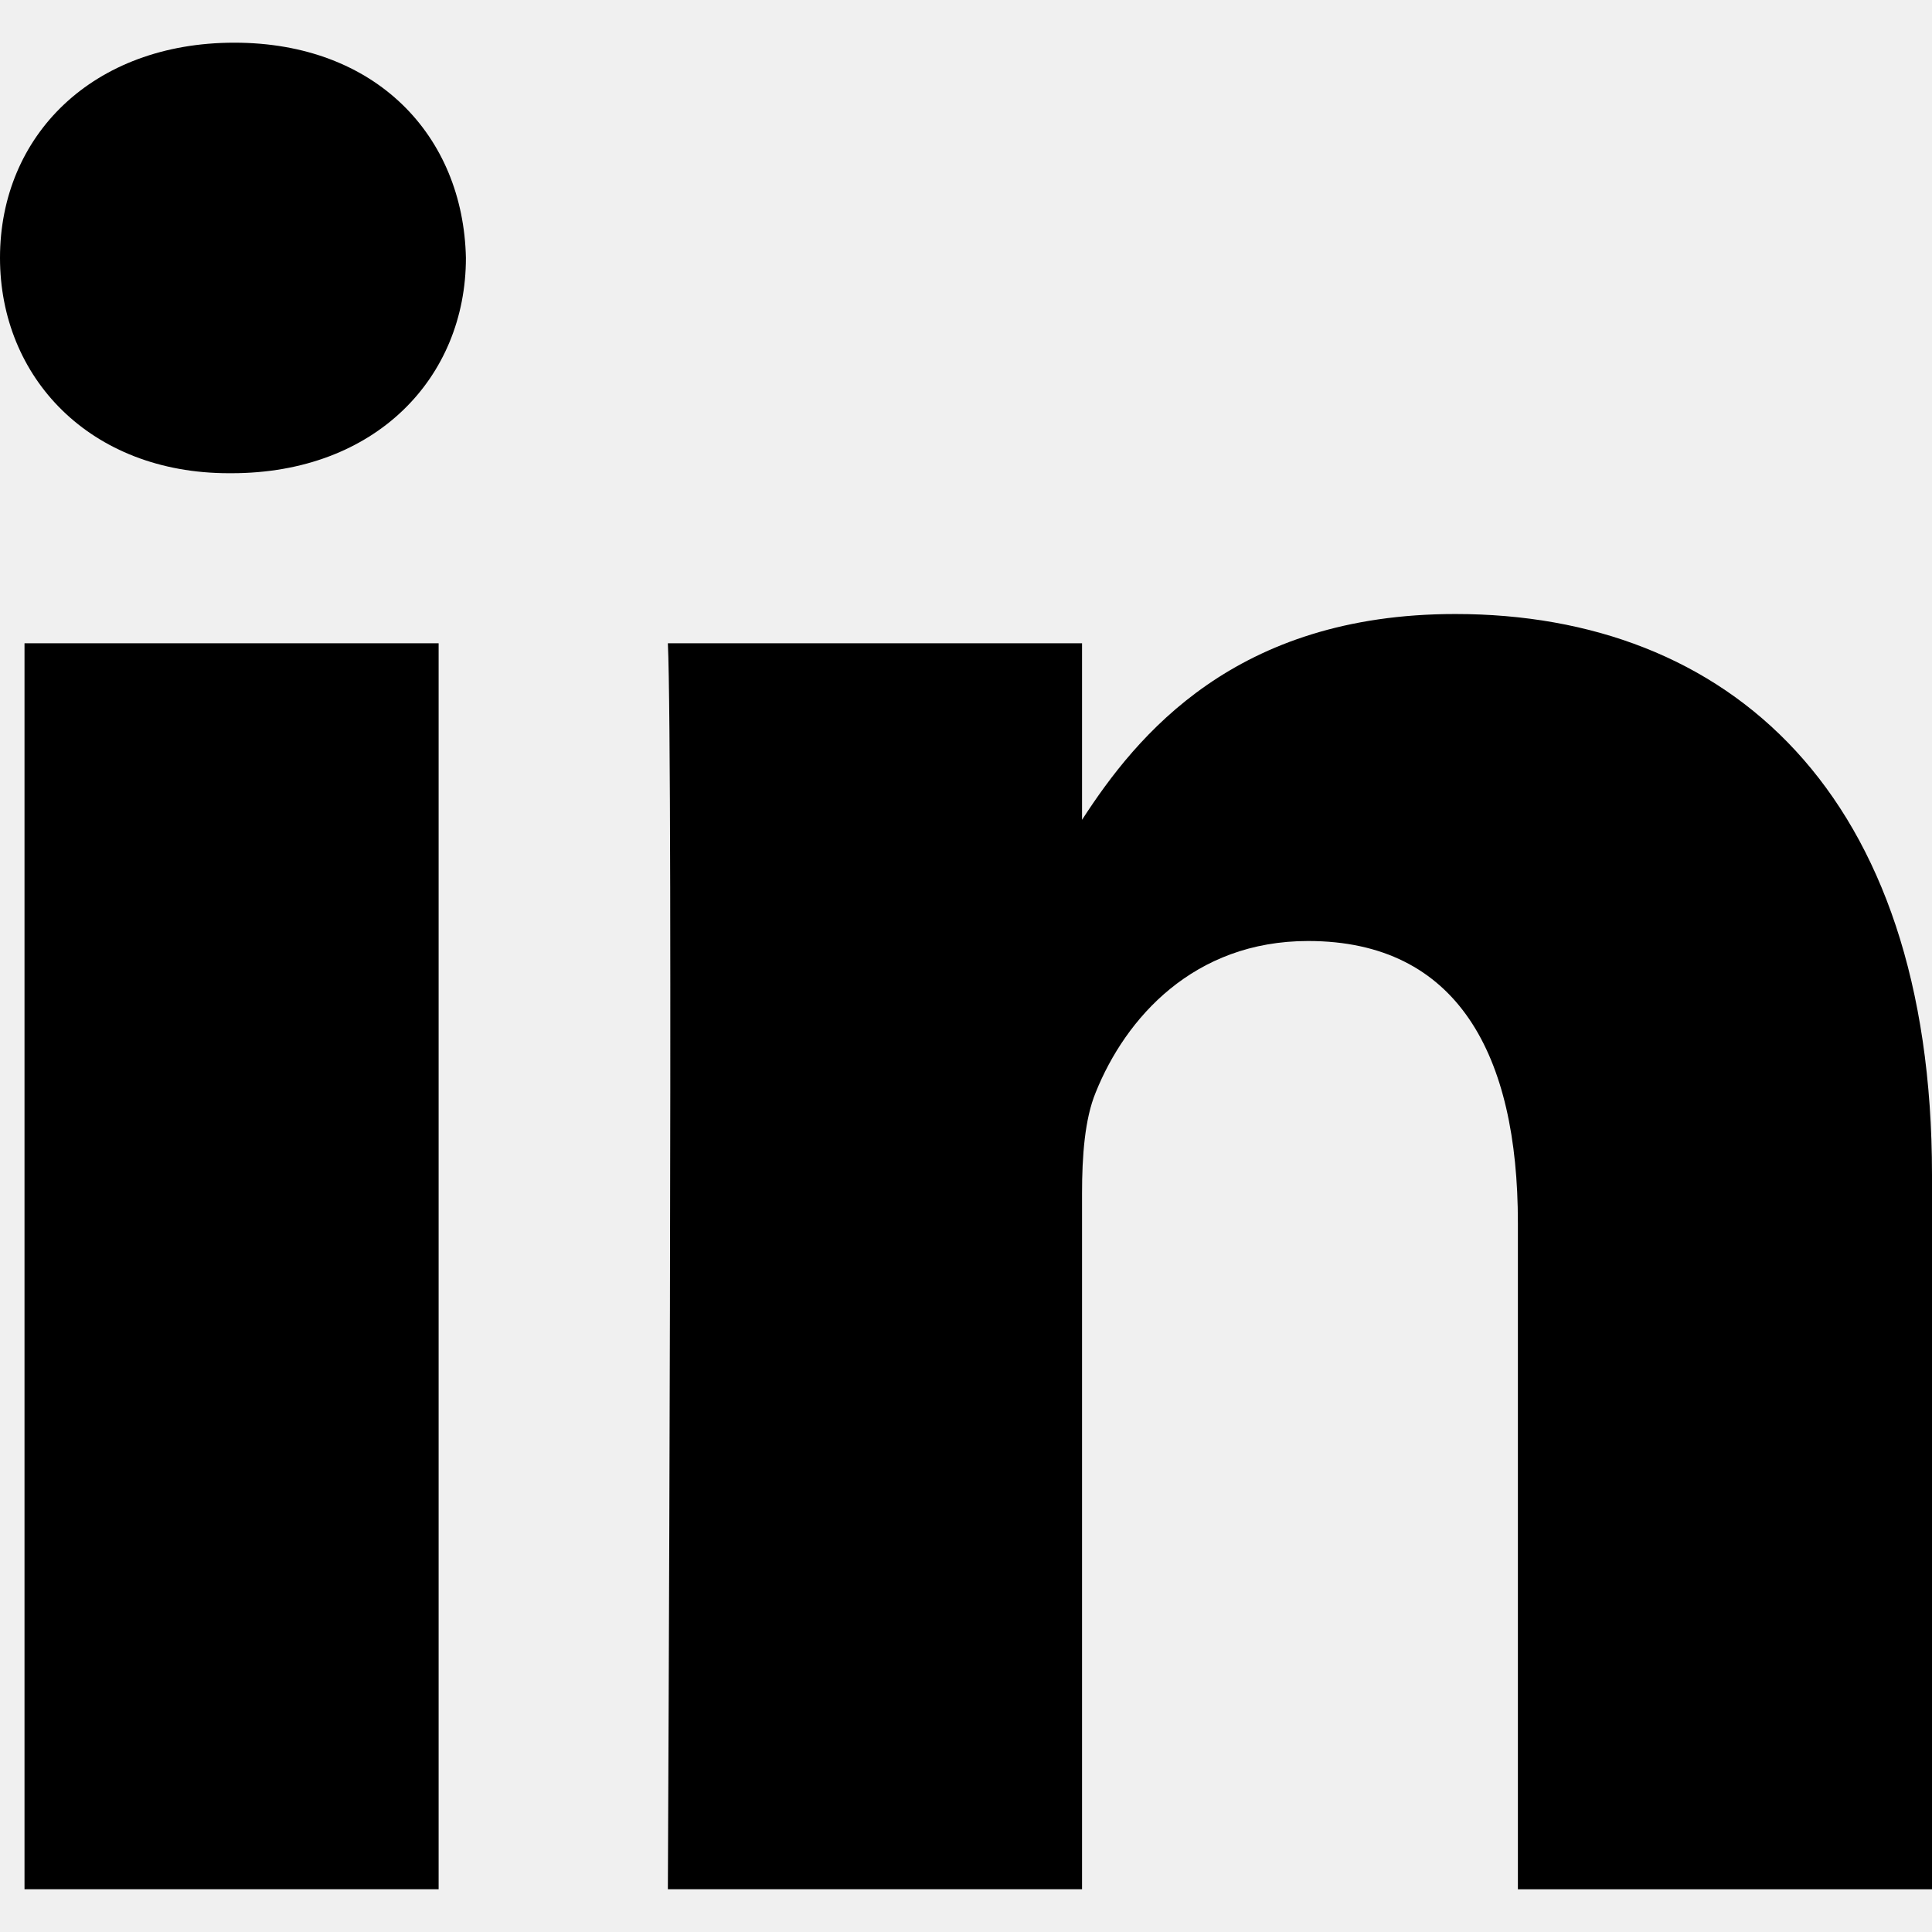
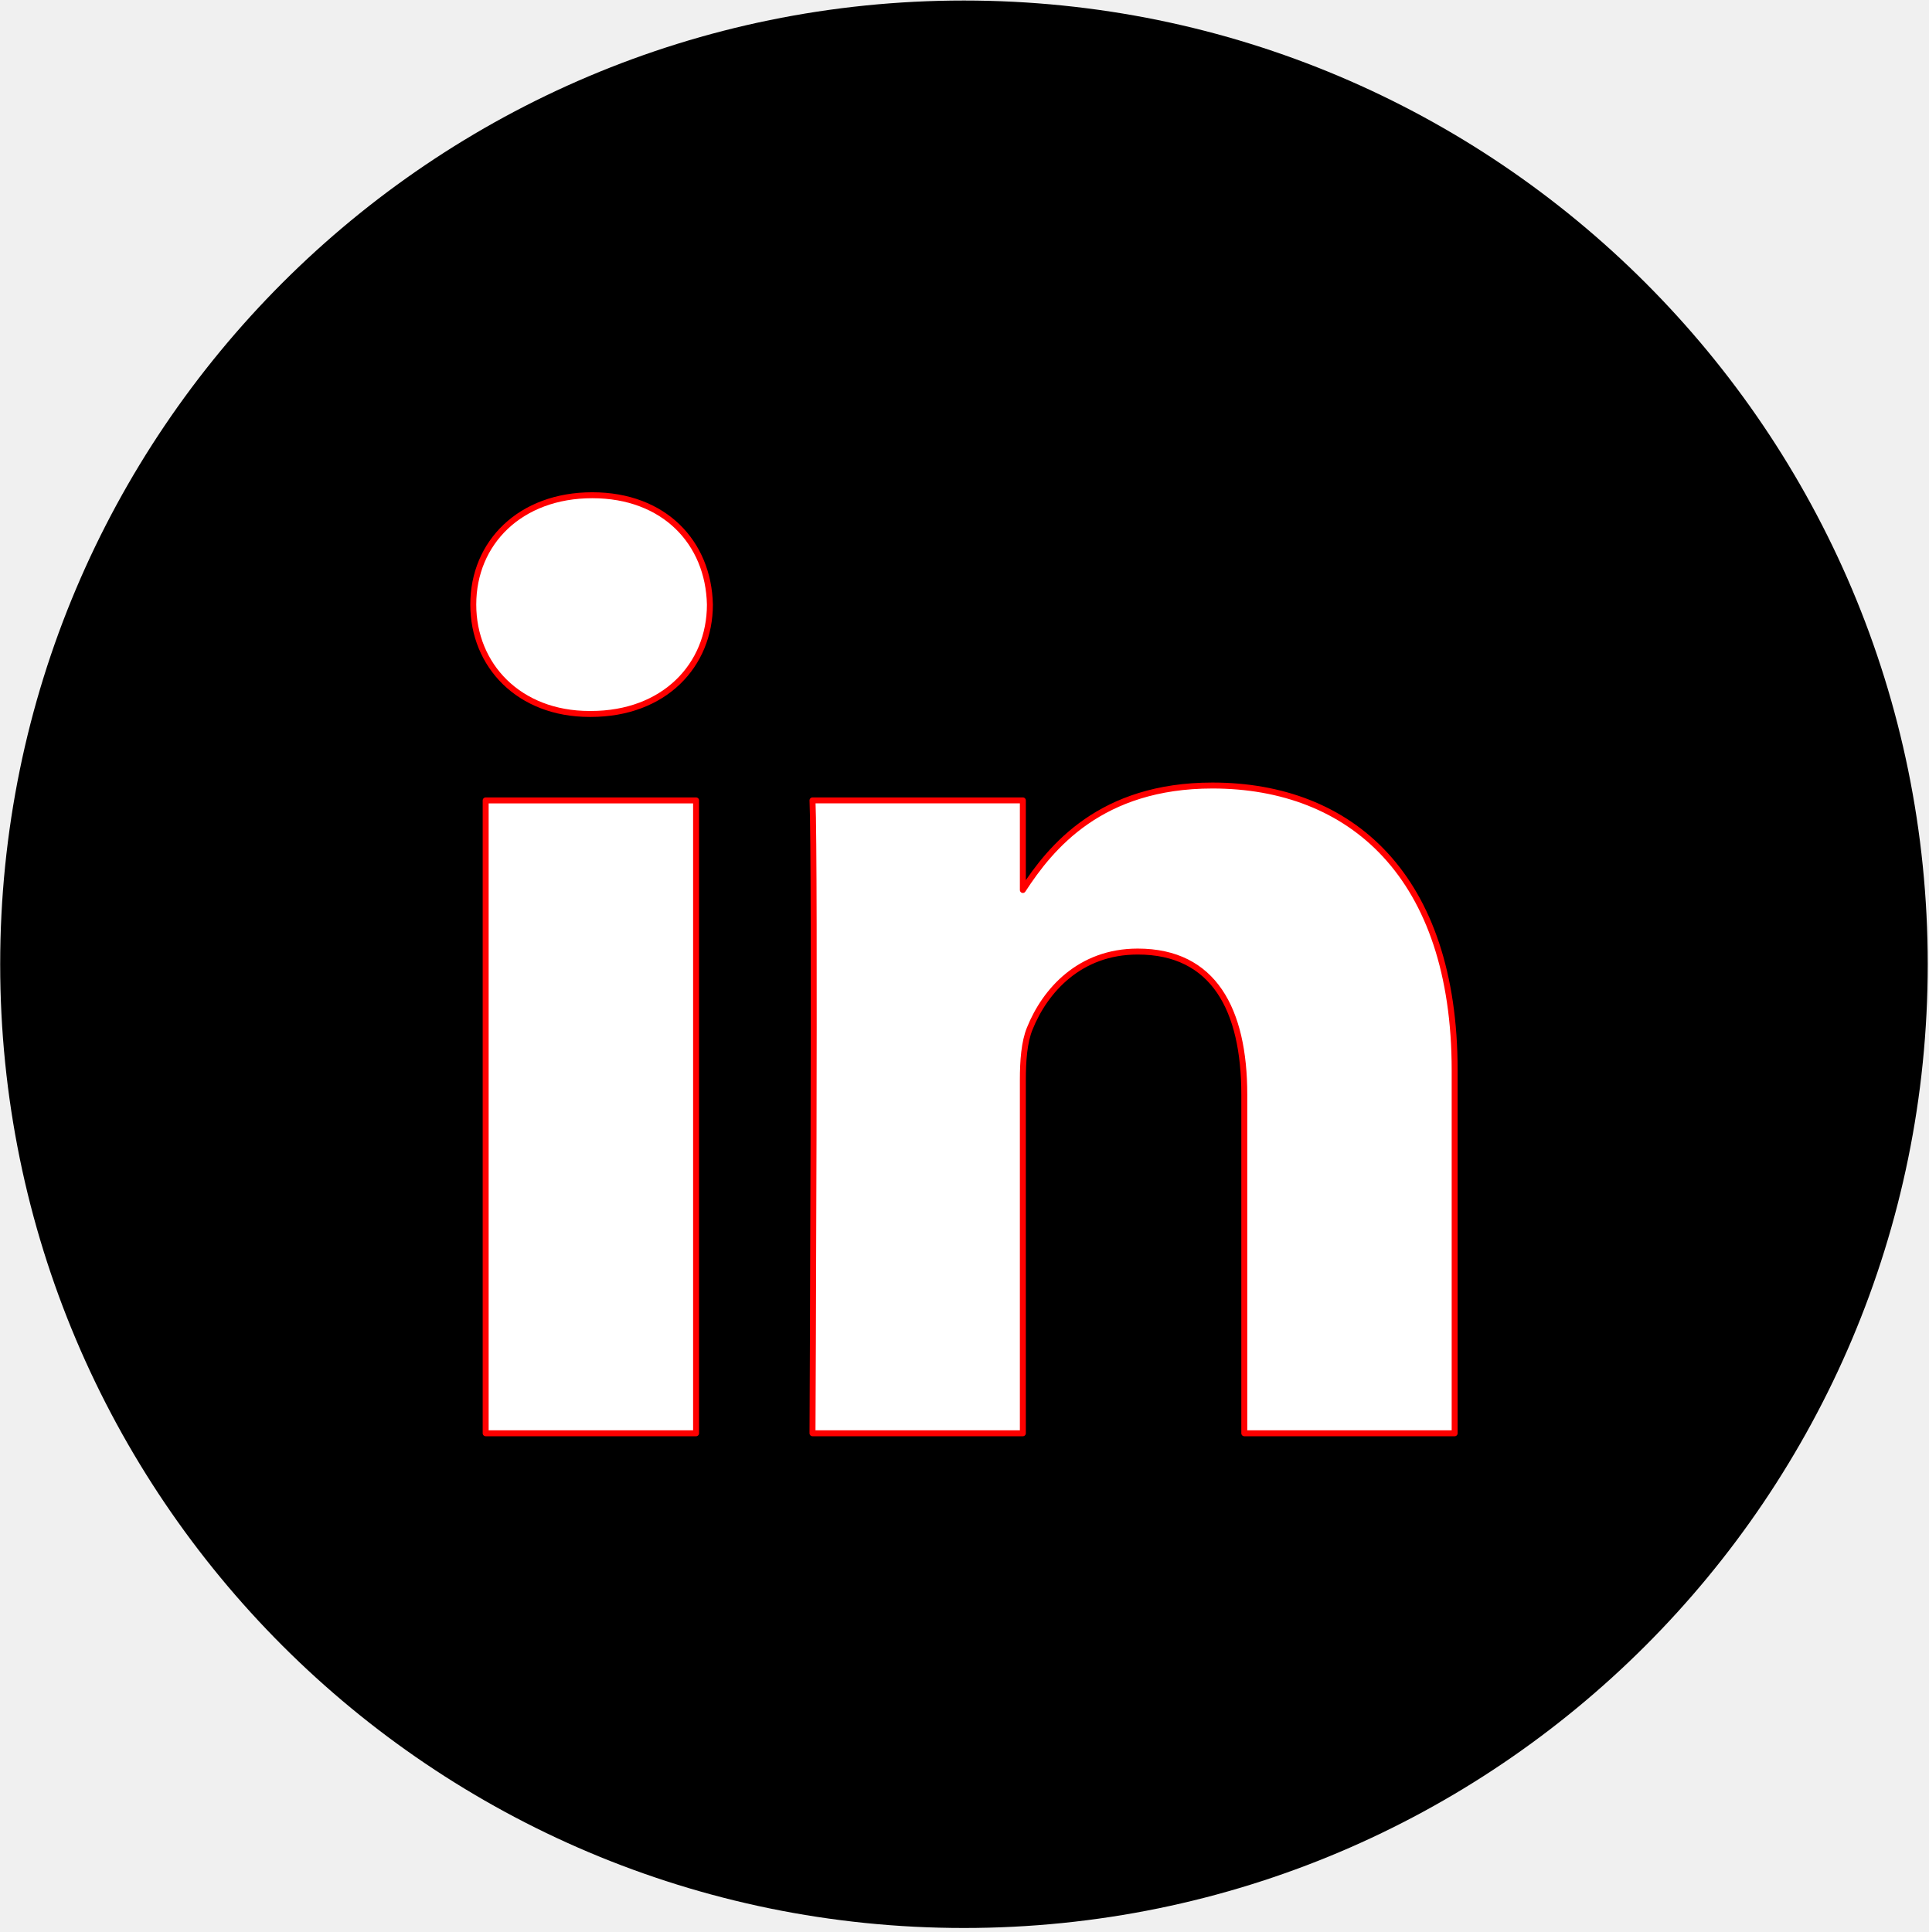
- <svg xmlns="http://www.w3.org/2000/svg" enable-background="new 0 0 32 32" version="1.1" viewBox="0 0 32 32" xml:space="preserve">
-   <g id="Flat_copy">
-     <path d="M32,31.292V19.46c0-6.34-3.384-9.29-7.896-9.29c-3.641,0-5.273,2.003-6.182,3.409v-2.924h-6.86   c0.091,1.937,0,20.637,0,20.637h6.86V19.767c0-0.615,0.044-1.232,0.226-1.672c0.495-1.233,1.624-2.509,3.518-2.509   c2.483,0,3.475,1.892,3.475,4.666v11.041H32V31.292z M3.835,7.838c2.391,0,3.882-1.586,3.882-3.567   c-0.044-2.024-1.49-3.564-3.836-3.564S0,2.246,0,4.271c0,1.981,1.489,3.567,3.792,3.567H3.835z M7.265,31.292V10.655H0.406v20.637   H7.265z" />
+ <svg xmlns="http://www.w3.org/2000/svg" width="100%" height="100%" viewBox="0 0 503 504" version="1.1" xml:space="preserve" style="fill-rule:evenodd;clip-rule:evenodd;stroke-linejoin:round;stroke-miterlimit:2;">
+   <g id="Artboard1" transform="matrix(0.781957,0,0,0.869716,26.2447,23.3905)">
+     <rect x="-33.563" y="-26.894" width="643.104" height="578.43" style="fill:none;" />
+     <g transform="matrix(1.27884,0,0,1.1498,-39.3717,-32.0155)">
+       <circle cx="255.999" cy="256" r="251.408" />
+     </g>
+     <g id="g9-1" transform="matrix(1.98706,0,0,1.78655,-219.527,-184.531)" style="stroke: red;">
+       <rect id="rect11" x="175.124" y="222.617" width="35.324" height="106.254" style="fill:white;" />
+       <path id="path13-0" d="M193.025,171.382C180.939,171.382 173.043,179.328 173.043,189.742C173.043,199.937 180.699,208.102 192.557,208.102L192.785,208.102C205.102,208.102 212.769,199.937 212.769,189.742C212.541,179.328 205.103,171.382 193.025,171.382Z" style="fill:white;fill-rule:nonzero;" />
+       <path id="path15" d="M297.138,220.118C278.401,220.118 270.008,230.423 265.308,237.66L265.308,222.616L229.993,222.616C230.461,232.583 229.993,328.87 229.993,328.87L265.308,328.87L265.308,269.531C265.308,266.355 265.536,263.179 266.473,260.909C269.022,254.566 274.836,247.995 284.593,247.995C297.367,247.995 302.484,257.742 302.484,272.02L302.484,328.87L337.801,328.87L337.801,267.938C337.801,235.301 320.375,220.118 297.138,220.118Z" style="fill:white;fill-rule:nonzero;" />
+     </g>
  </g>
</svg>
